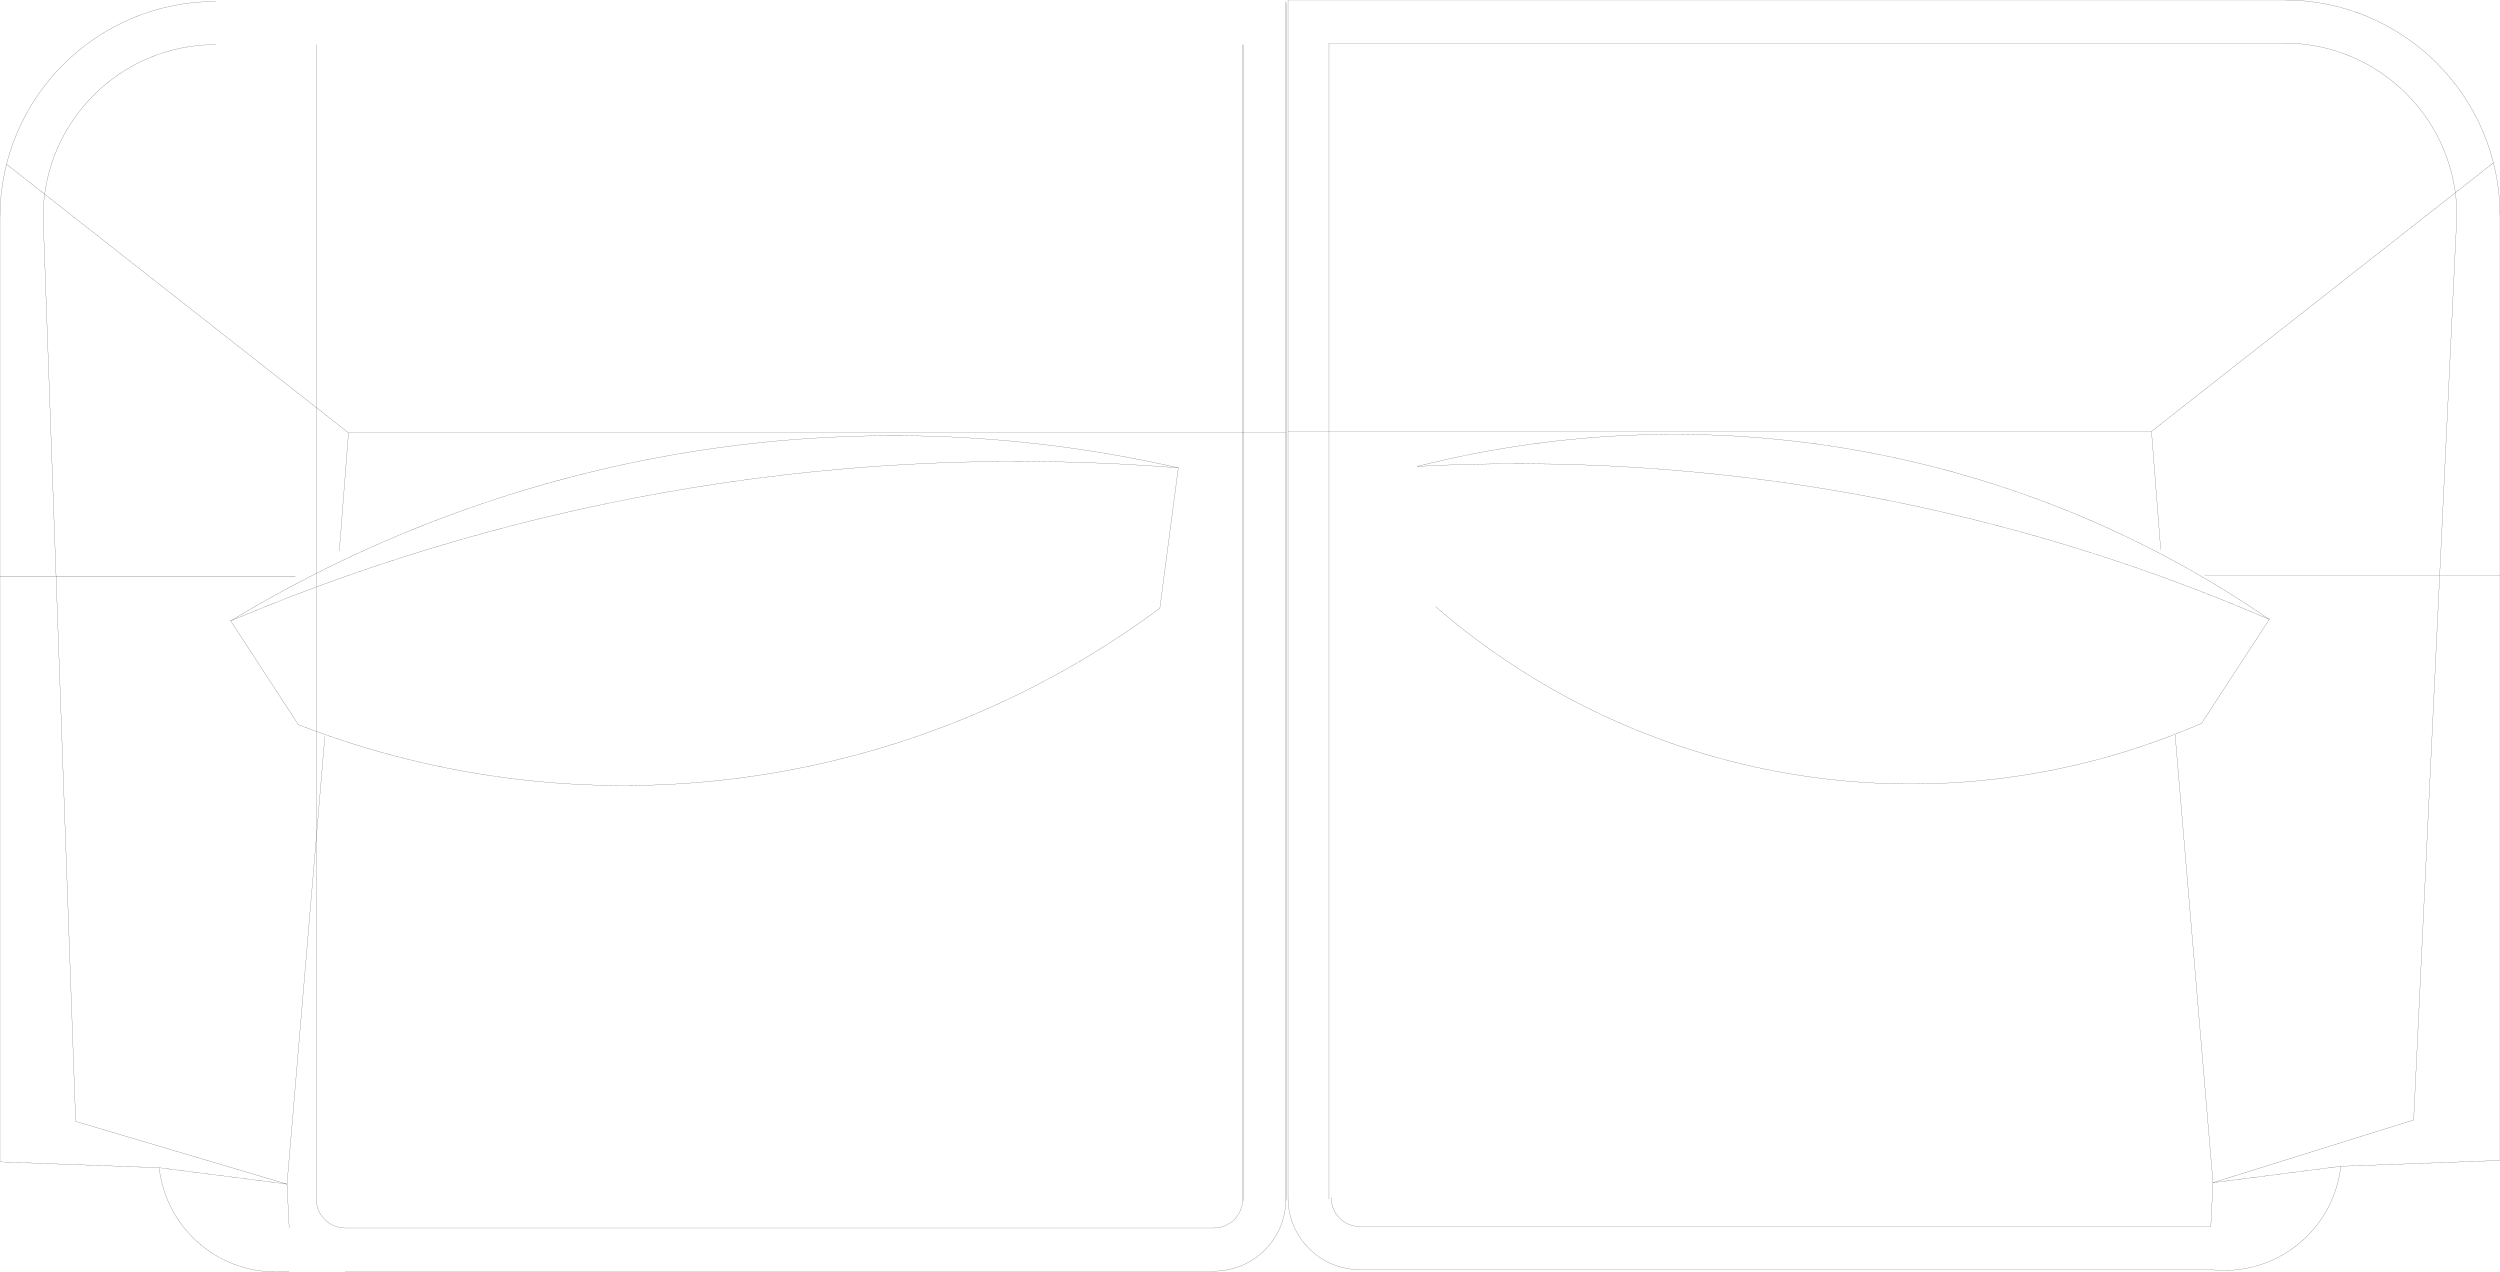
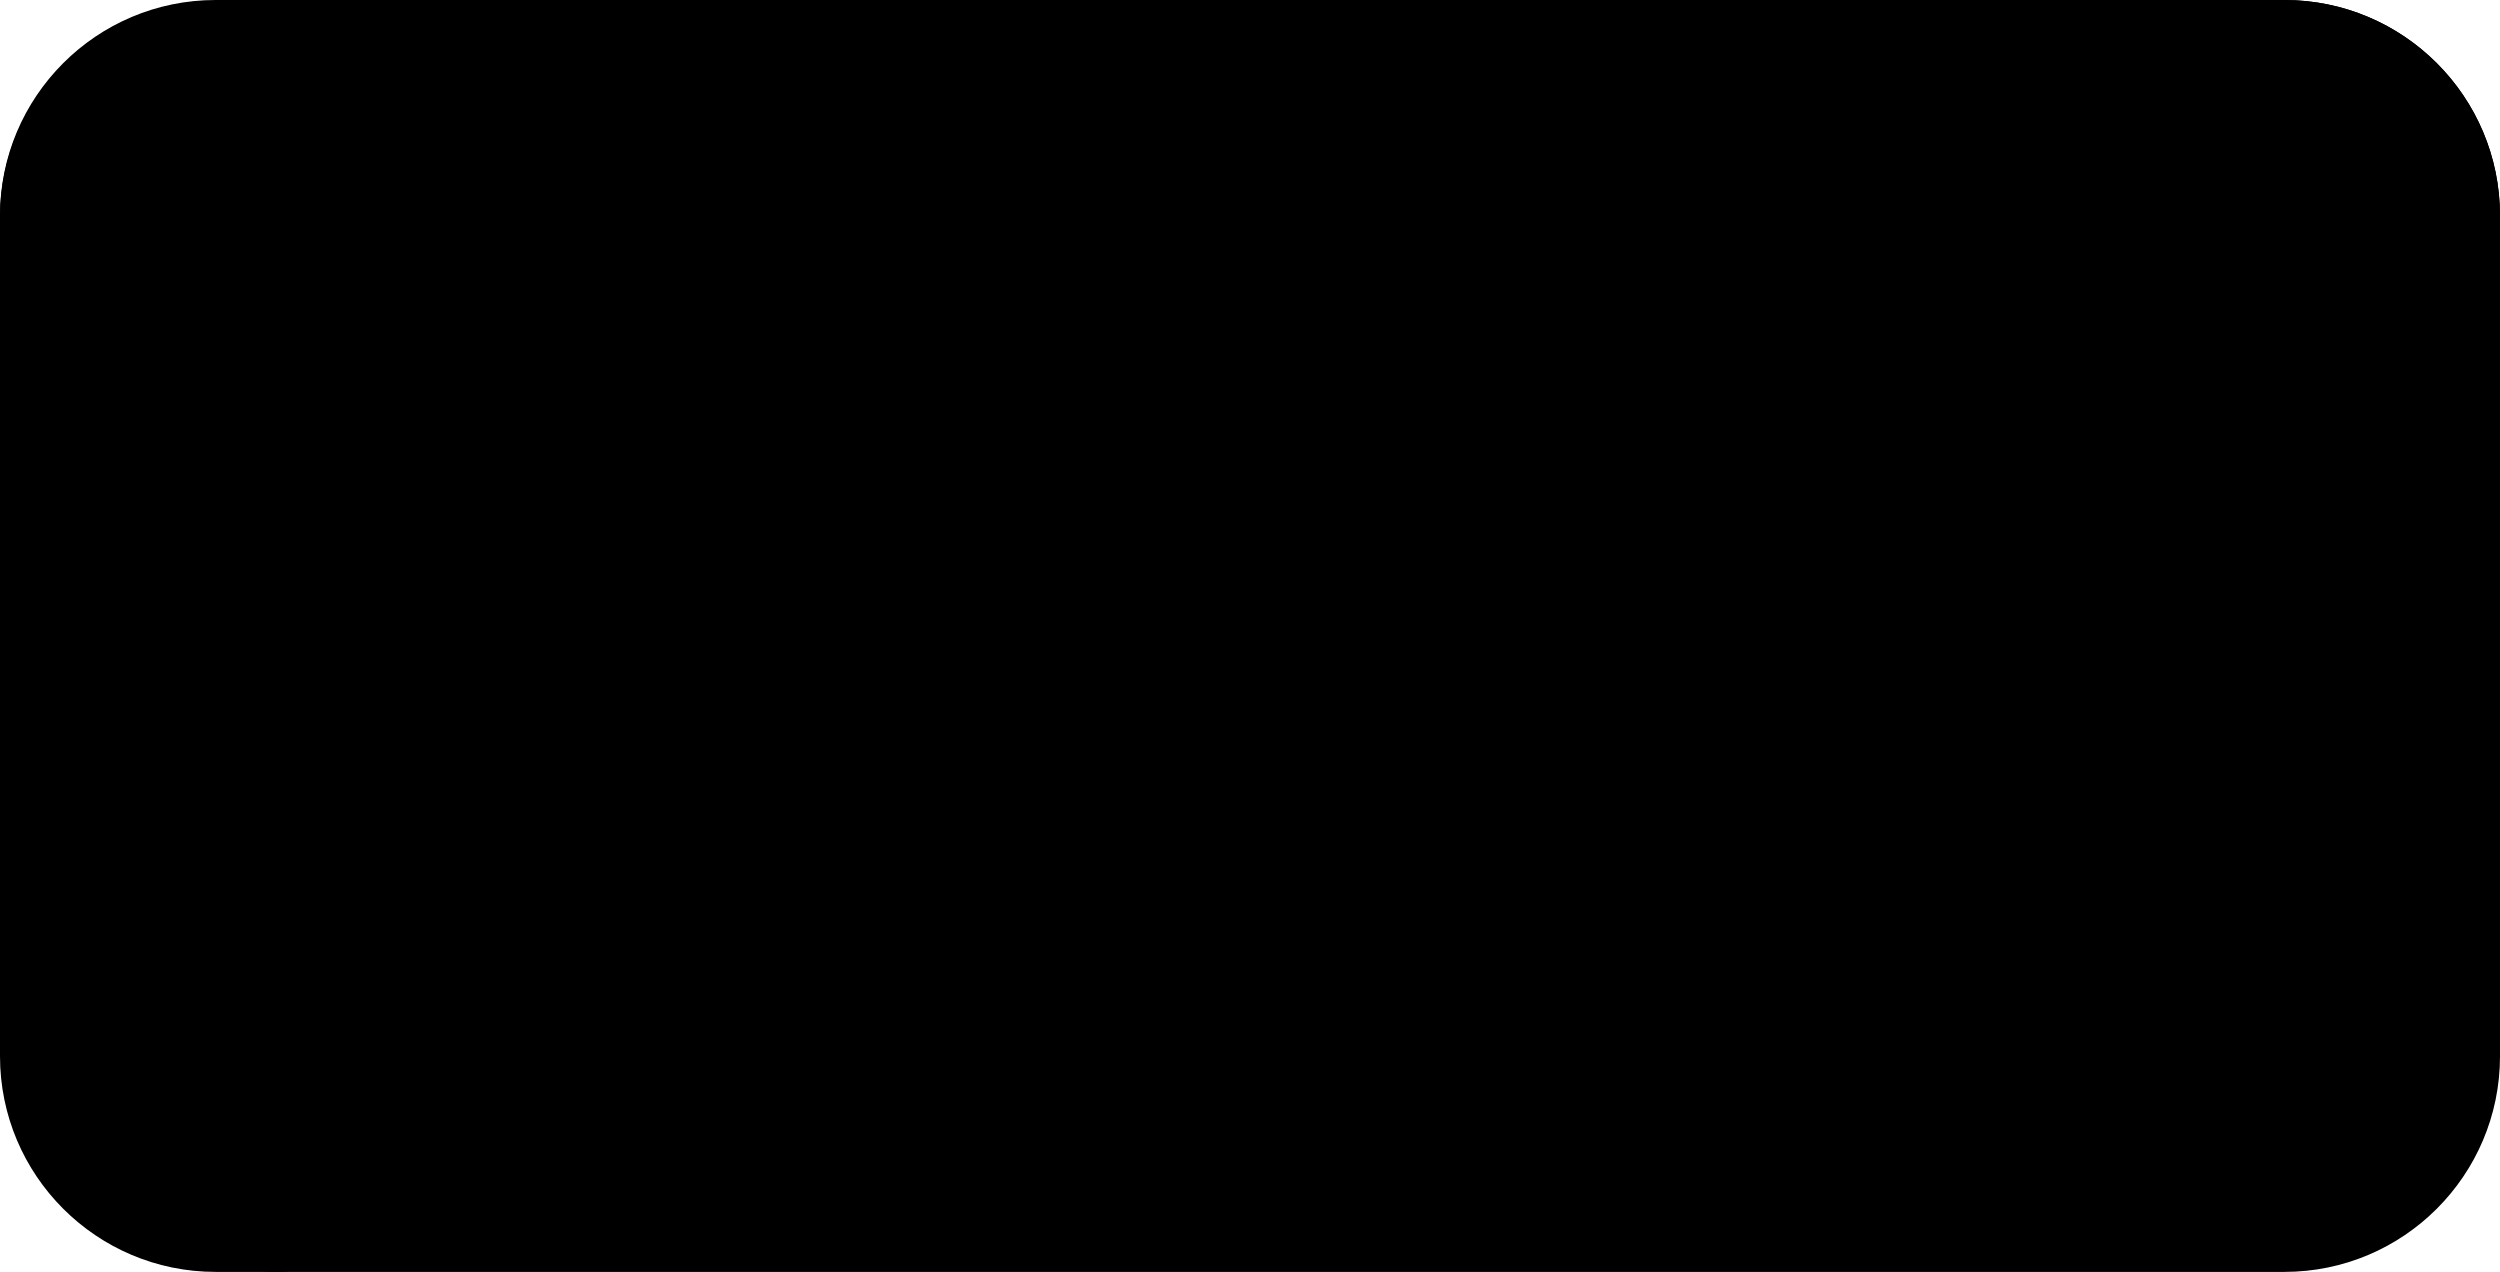
<svg xmlns="http://www.w3.org/2000/svg" width="1564.725mm" height="796.073mm" viewBox="2.34 -802.969 1564.725 796.073" version="1.1" style="stroke-linecap:round;stroke-linejoin:round;">
-   <defs>
-     <linearGradient id="bgGradient" x1="0%" y1="0%" x2="100%" y2="100%">
-       <stop offset="0%" stop-color="#c36ae3" />
-       <stop offset="100%" stop-color="#9f59c9" />
-     </linearGradient>
-   </defs>
+   <rect id="auto-fill" x="2.34" y="-802.969" width="1564.725" height="796.073" rx="135" ry="135" />
  <g transform="scale(1,-1)">
-     <rect x="2.34" y="-802.969" width="1564.725" height="796.073" rx="135" ry="135" fill="url(#bgGradient)" />
-     <g stroke="#000000" stroke-width="0.1" fill="none">
+     <g>
      <path d="M1348.935,532.969 L808.499,532.969" />
      <path d="M1432.065,802.969 L808.499,802.969" />
      <path d="M1432.065,775.969 L834.137,775.969" />
      <path d="M1422.66,415.283 A1185.64,1185.64 0 0,1 889.407,511.072" />
      <path d="M1422.66,415.283 A656.186,656.186 0 0,1 889.407,511.072" />
      <path d="M900.95,423.211 A454.351,454.351 0 0,1 1380.327,350.304" />
      <path d="M853.499,8.297 L1386.067,8.297" />
      <path d="M853.499,35.297 L1386.067,35.297" />
      <path d="M2.34,442.052 L187.217,442.052" />
      <path d="M137.34,802.052 A135,135 0 0,1 2.34,667.052" />
      <path d="M137.34,775.052 A108,108 0 0,1 29.34,667.052" />
      <path d="M220.47,532.052 L6.459,700.148" />
      <path d="M101.973,72.092 L2.34,75.746" />
      <path d="M2.34,75.746 L2.34,667.052" />
      <path d="M29.34,667.052 L49.698,101.09" />
      <path d="M200.34,52.38 L200.34,775.052" />
      <path d="M808.499,802.969 L808.499,53.297" />
      <path d="M780.137,775.052 L780.137,52.38" />
      <path d="M834.137,775.969 L834.137,52.38" />
      <path d="M807.137,802.052 L807.137,52.38" />
      <path d="M807.593,51.463 L807.593,801.135" />
      <path d="M780.593,51.463 L780.593,775.052" />
      <path d="M762.137,34.38 L218.34,34.38" />
      <path d="M762.137,7.38 L218.34,7.38" />
      <path d="M220.47,532.052 L807.137,532.052" />
      <path d="M739.82,510.154 A800.09,800.09 0 0,1 146.745,414.366" />
      <path d="M739.82,510.154 A1263.603,1263.603 0 0,1 146.745,414.366" />
      <path d="M189.078,349.387 A563.017,563.017 0 0,1 728.276,422.294" />
      <path d="M181.976,61.837 L205.678,342.029" />
      <path d="M101.973,72.092 L181.976,61.837" />
      <path d="M101.973,72.092 A73.411,73.411 0 0,1 183.338,7.38" />
      <path d="M49.698,101.09 L181.976,61.837" />
      <path d="M200.34,52.38 A18,18 0 0,1 218.34,34.38" />
      <path d="M183.338,34.38 L181.976,61.837" />
      <path d="M146.745,414.366 L189.078,349.387" />
      <path d="M214.719,458.179 L220.47,532.052" />
      <path d="M835.499,53.297 A18,18 0 0,1 853.499,35.297" />
      <path d="M762.137,34.38 A18,18 0 0,1 780.137,52.38" />
      <path d="M808.499,53.297 A45,45 0 0,1 853.499,8.297" />
      <path d="M762.137,7.38 A45,45 0 0,1 807.137,52.38" />
      <path d="M728.276,422.294 L739.82,510.154" />
      <path d="M1540.065,667.969 L1513.034,102.007" />
      <path d="M1567.065,76.663 L1567.065,667.969" />
      <path d="M1348.935,532.969 L1562.946,701.065" />
      <path d="M1387.429,62.754 L1363.727,342.946" />
      <path d="M1513.034,102.007 L1387.429,62.754" />
      <path d="M1467.432,73.01 L1567.065,76.663" />
      <path d="M1467.432,73.01 L1387.429,62.754" />
      <path d="M1386.067,35.297 L1387.429,62.754" />
      <path d="M1386.067,8.297 A73.411,73.411 0 0,1 1467.432,73.01" />
      <path d="M1567.065,442.969 L1382.188,442.969" />
      <path d="M1422.66,415.283 L1380.327,350.304" />
      <path d="M1354.686,459.096 L1348.935,532.969" />
      <path d="M1567.065,667.969 A135,135 0 0,1 1432.065,802.969" />
      <path d="M1540.065,667.969 A108,108 0 0,1 1432.065,775.969" />
    </g>
  </g>
</svg>
